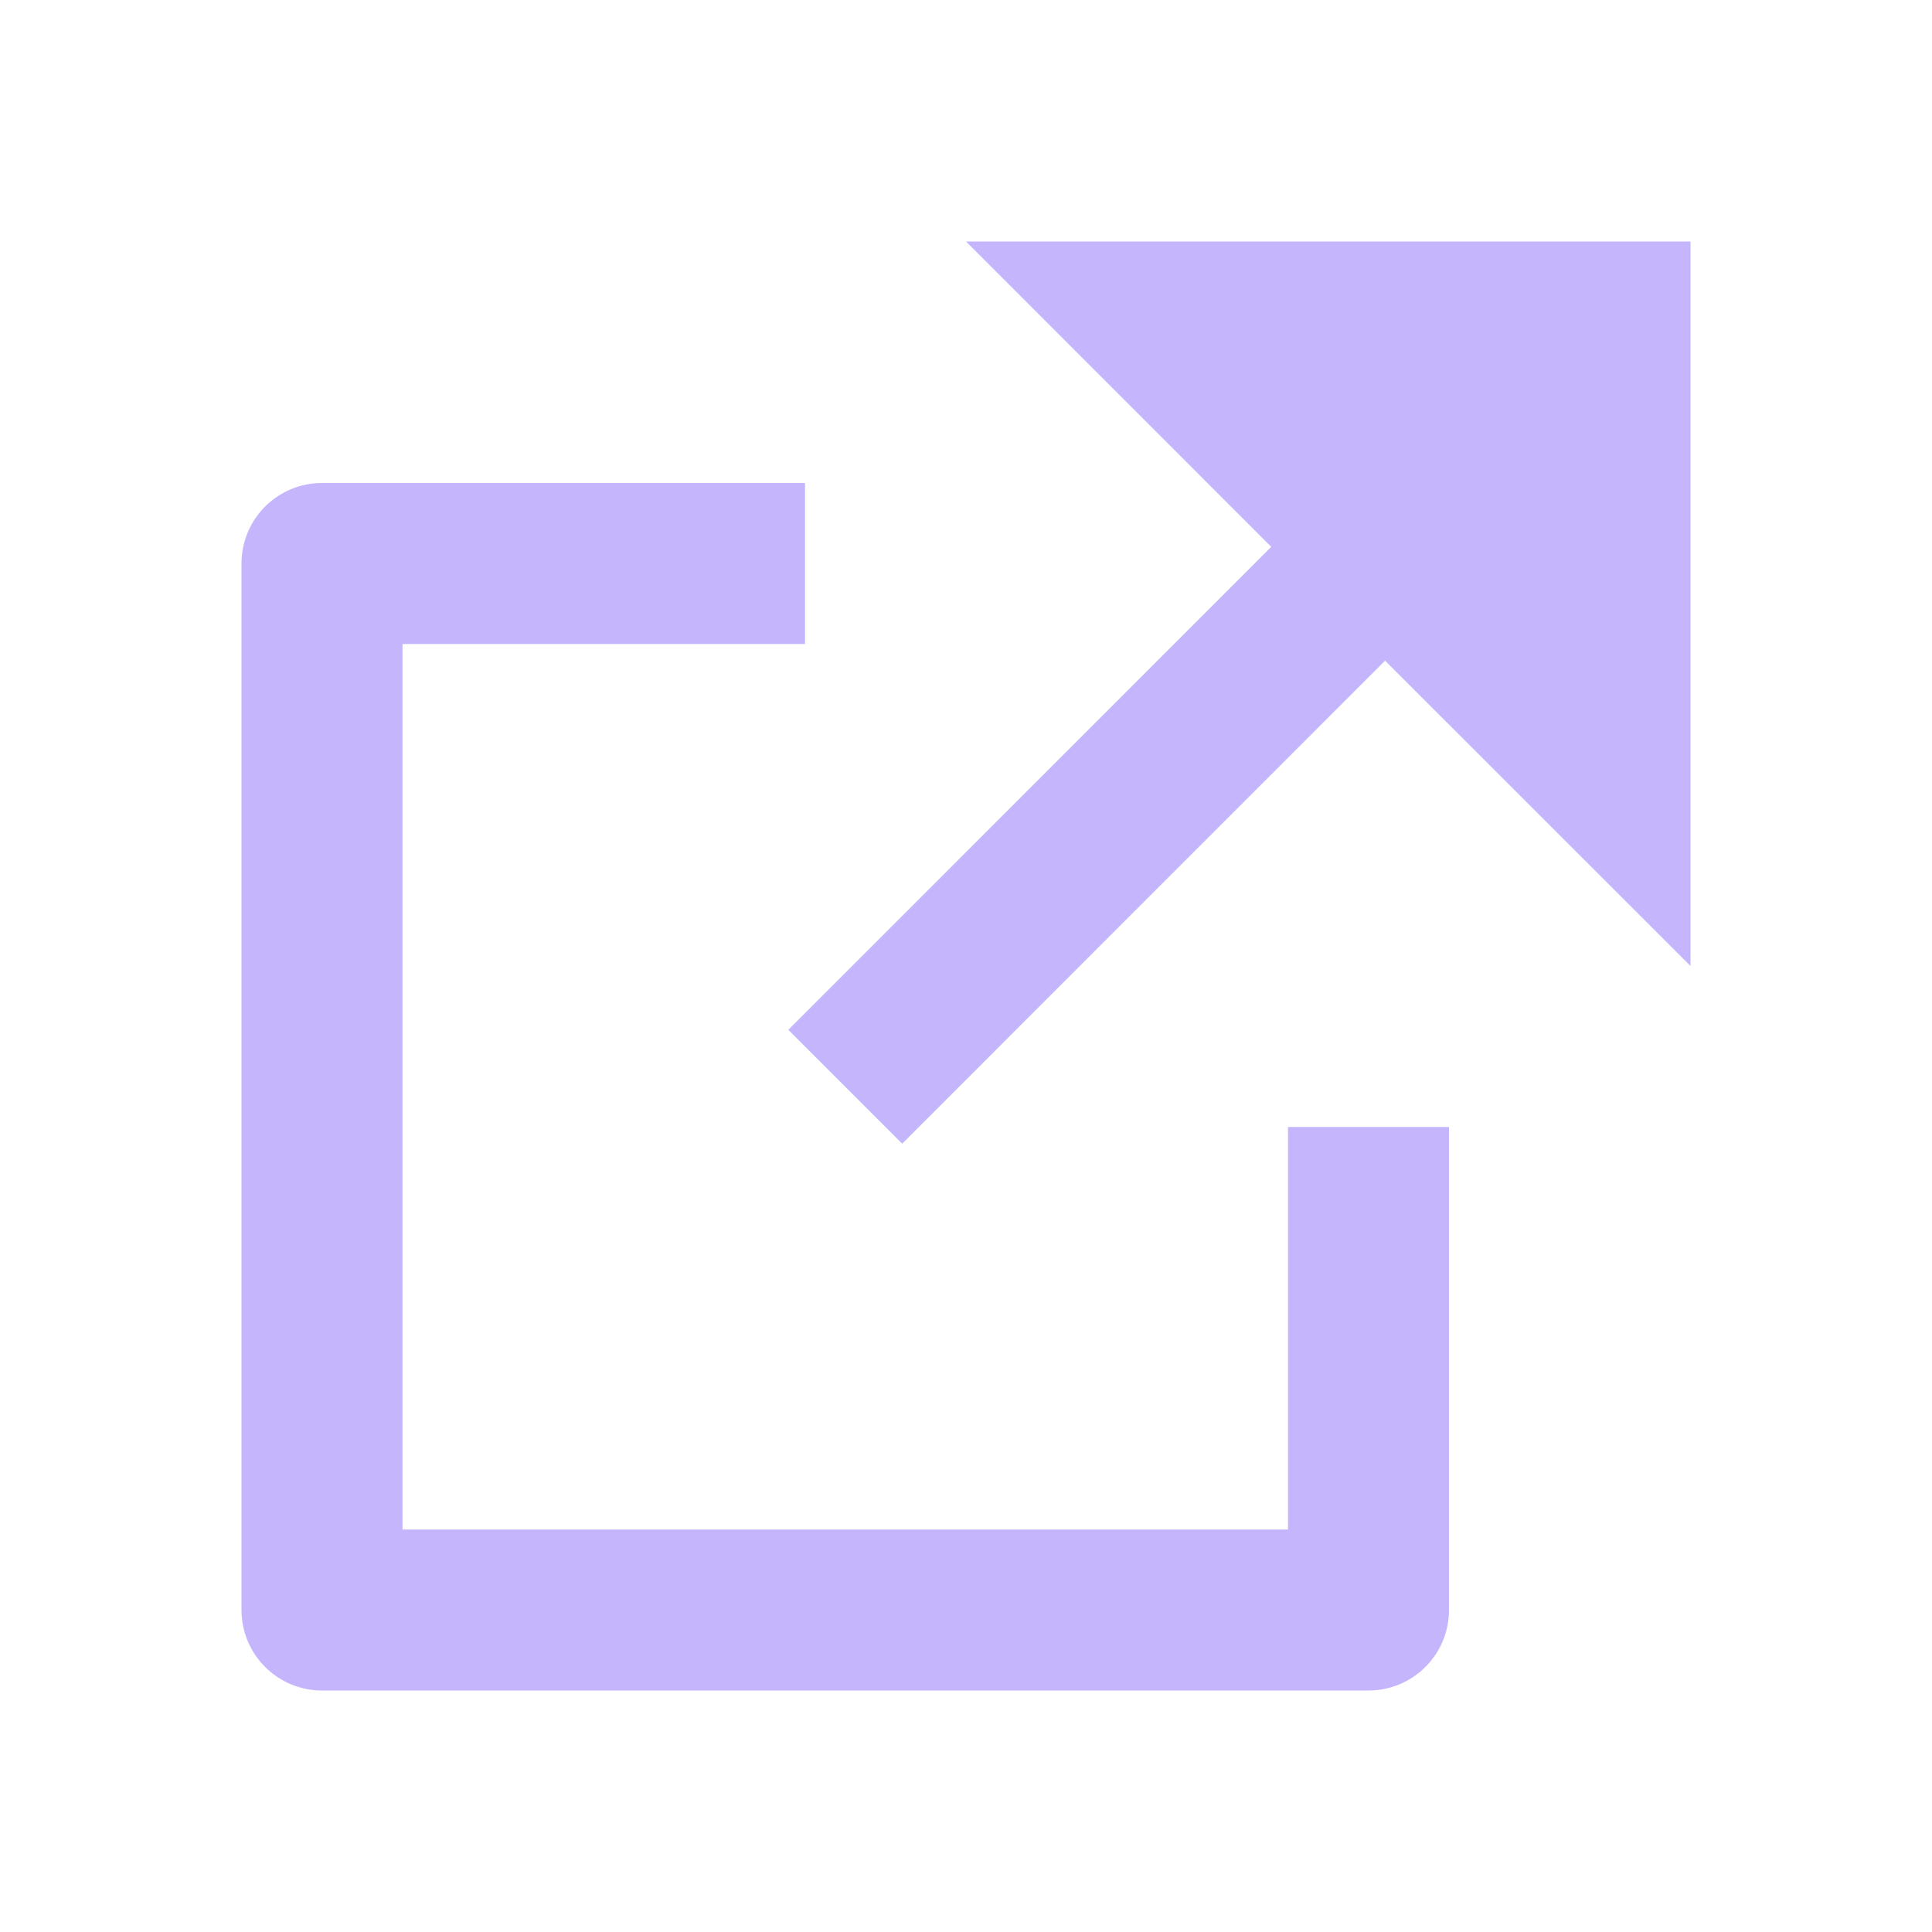
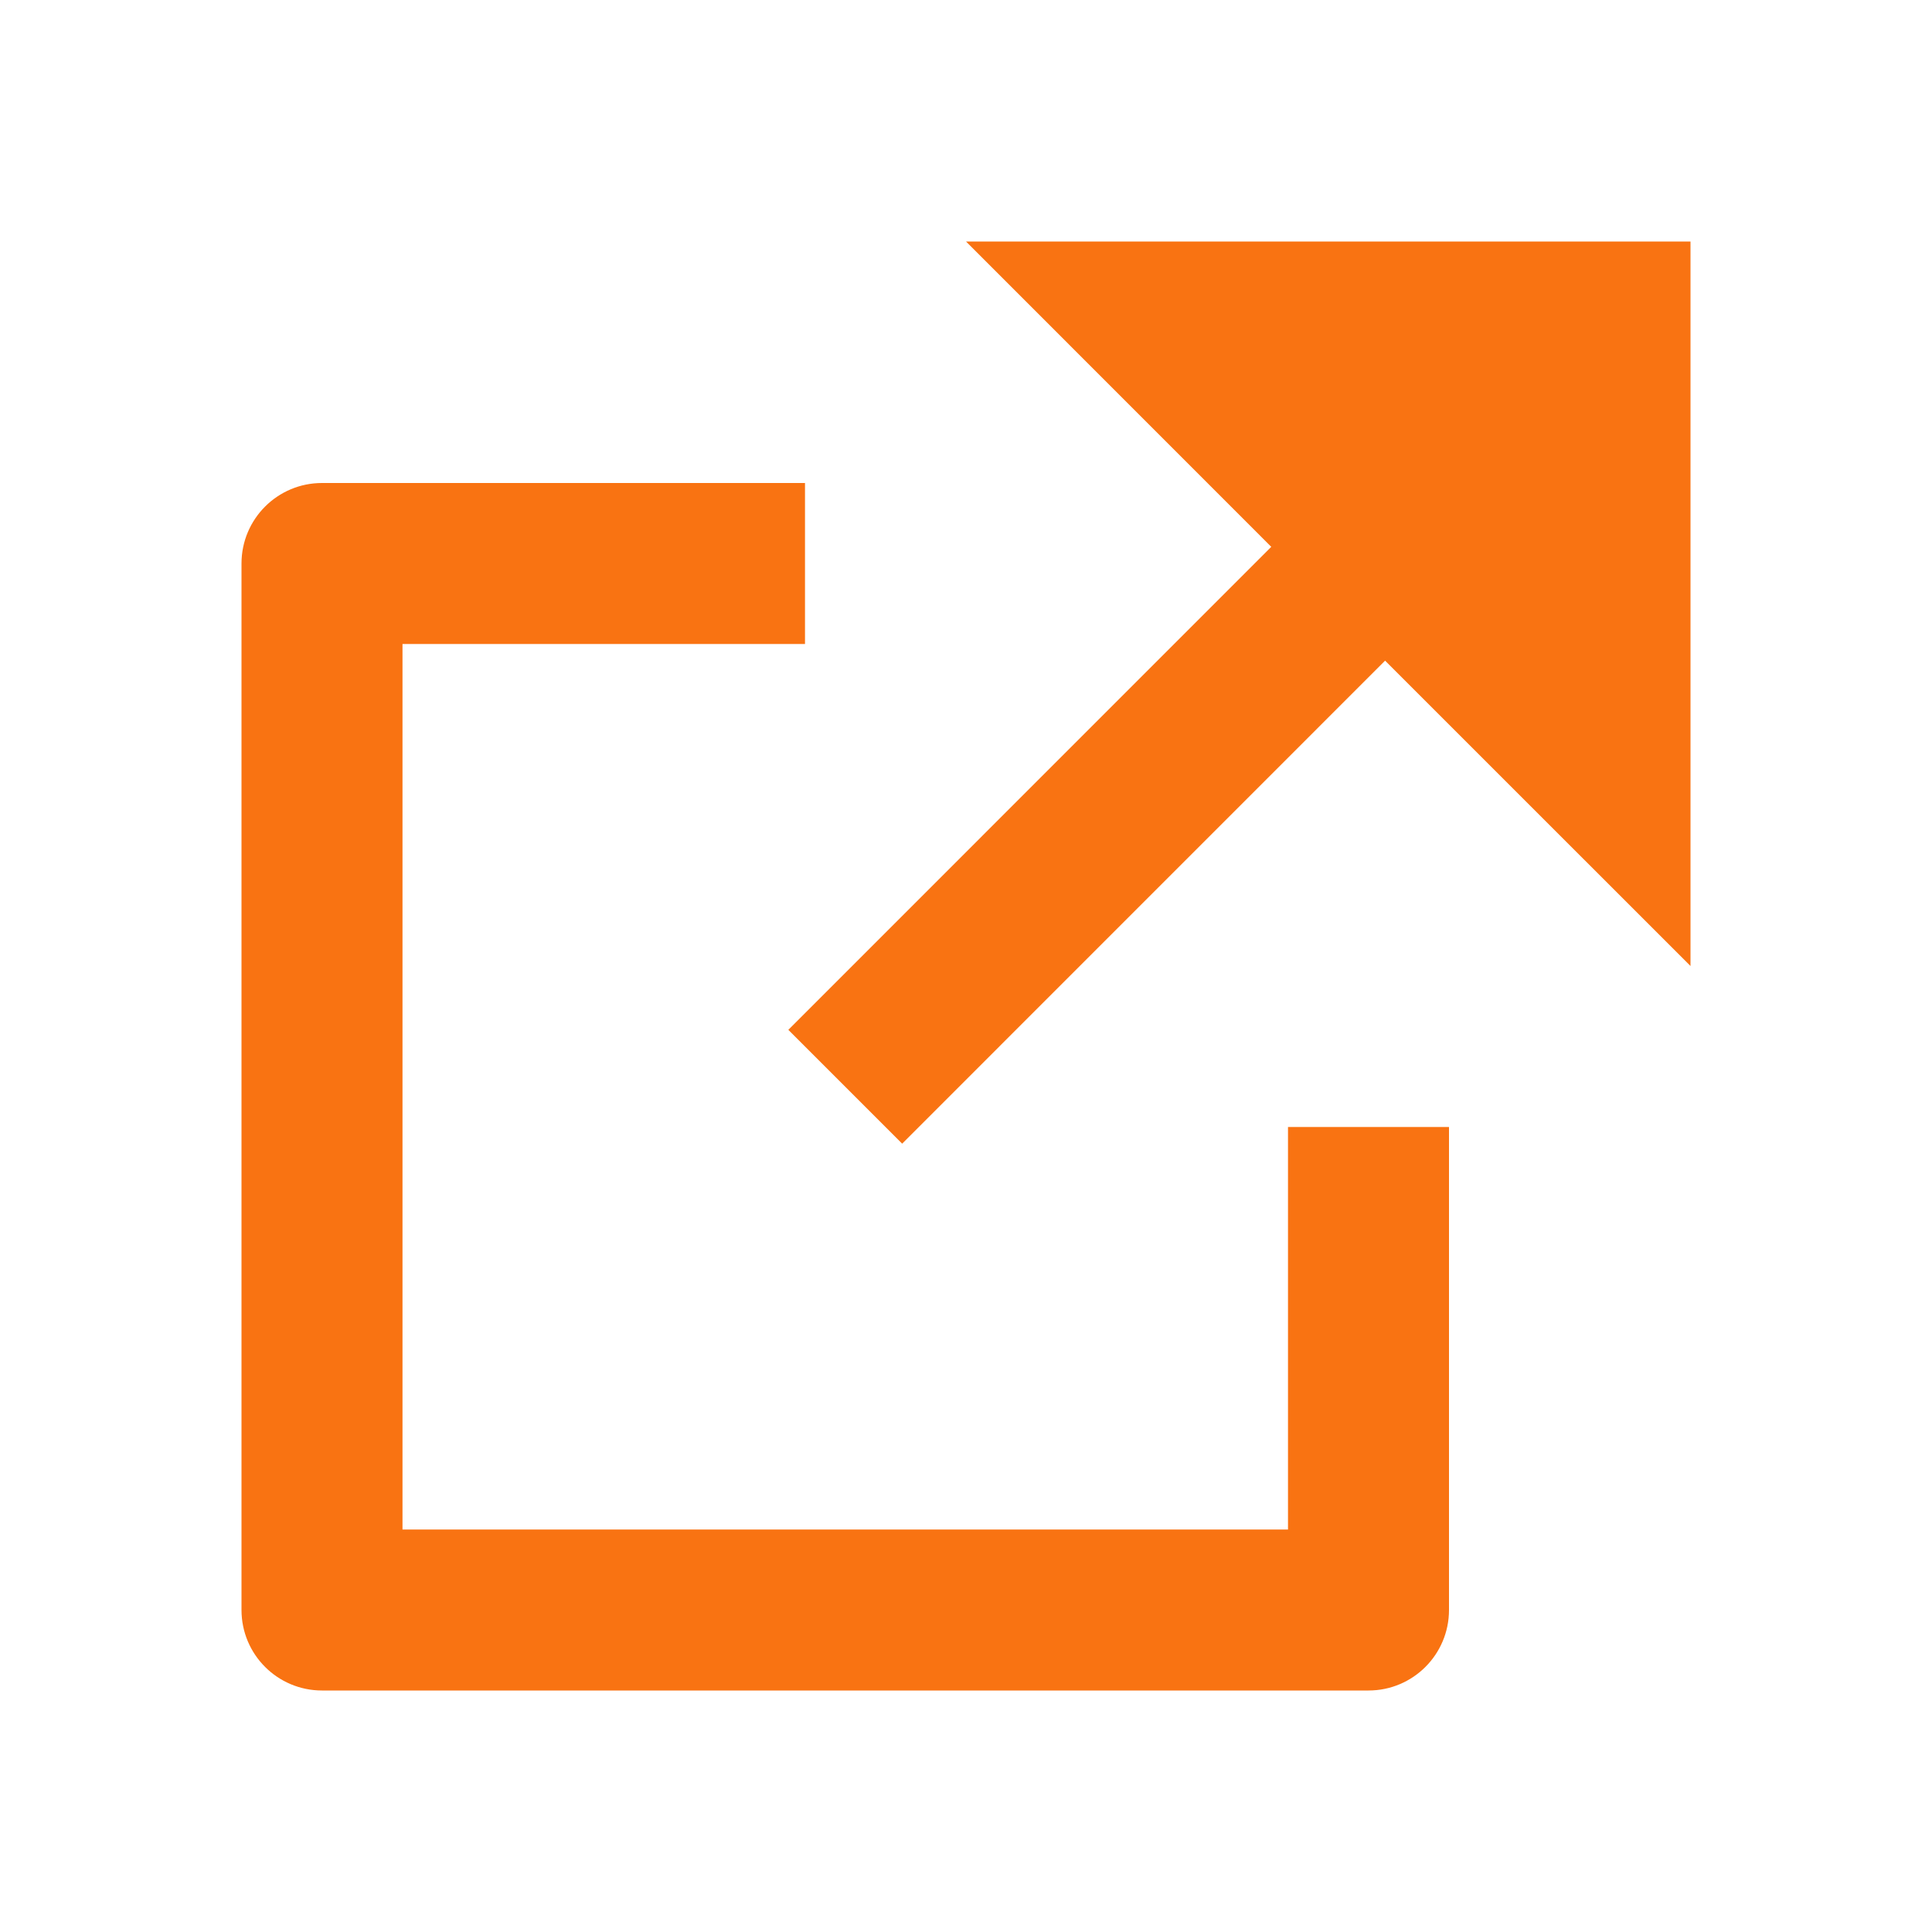
<svg xmlns="http://www.w3.org/2000/svg" width="14" height="14" viewBox="0 0 24 24">
-   <path fill="#c4b5fd" d="M10 6v2H5v11h11v-5h2v6a1 1 0 0 1-1 1H4a1 1 0 0 1-1-1V7a1 1 0 0 1 1-1zm11-3v9l-3.794-3.793l-5.999 6l-1.414-1.414l5.999-6L12 3z" />
+   <path fill="#F97312" d="M10 6v2H5v11h11v-5h2v6a1 1 0 0 1-1 1H4a1 1 0 0 1-1-1V7a1 1 0 0 1 1-1zm11-3v9l-3.794-3.793l-5.999 6l-1.414-1.414l5.999-6L12 3z" />
</svg>
